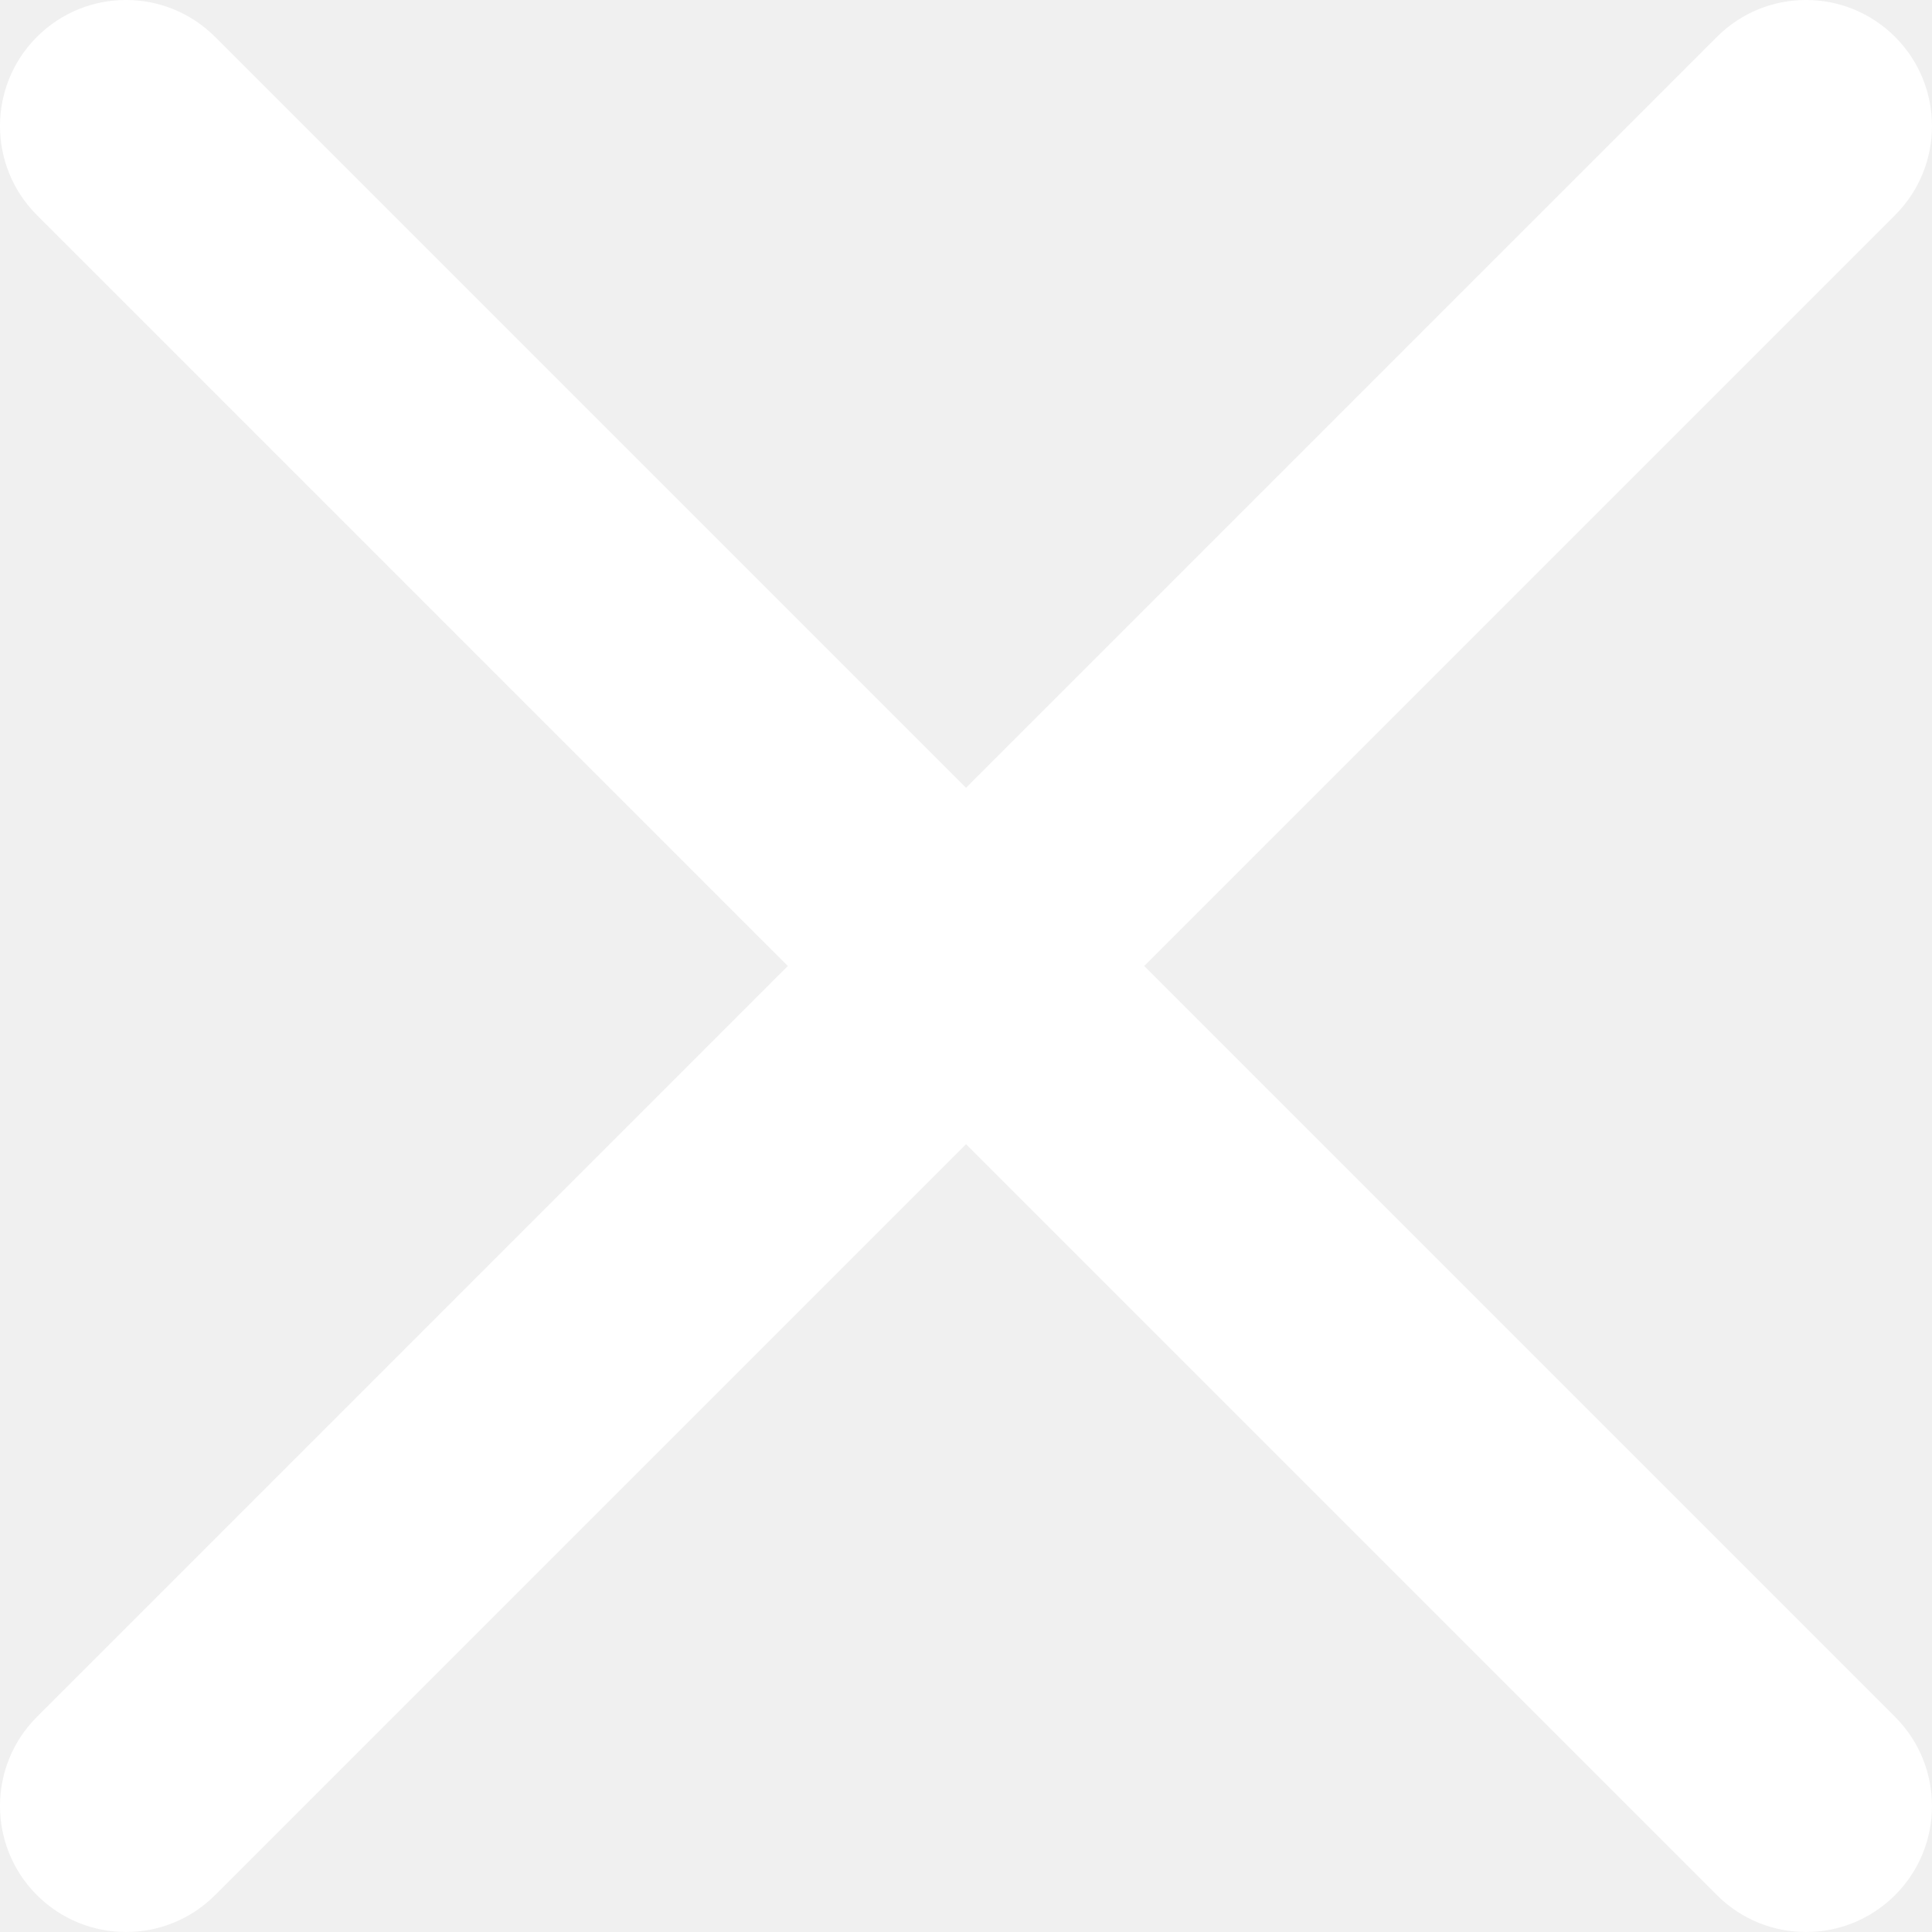
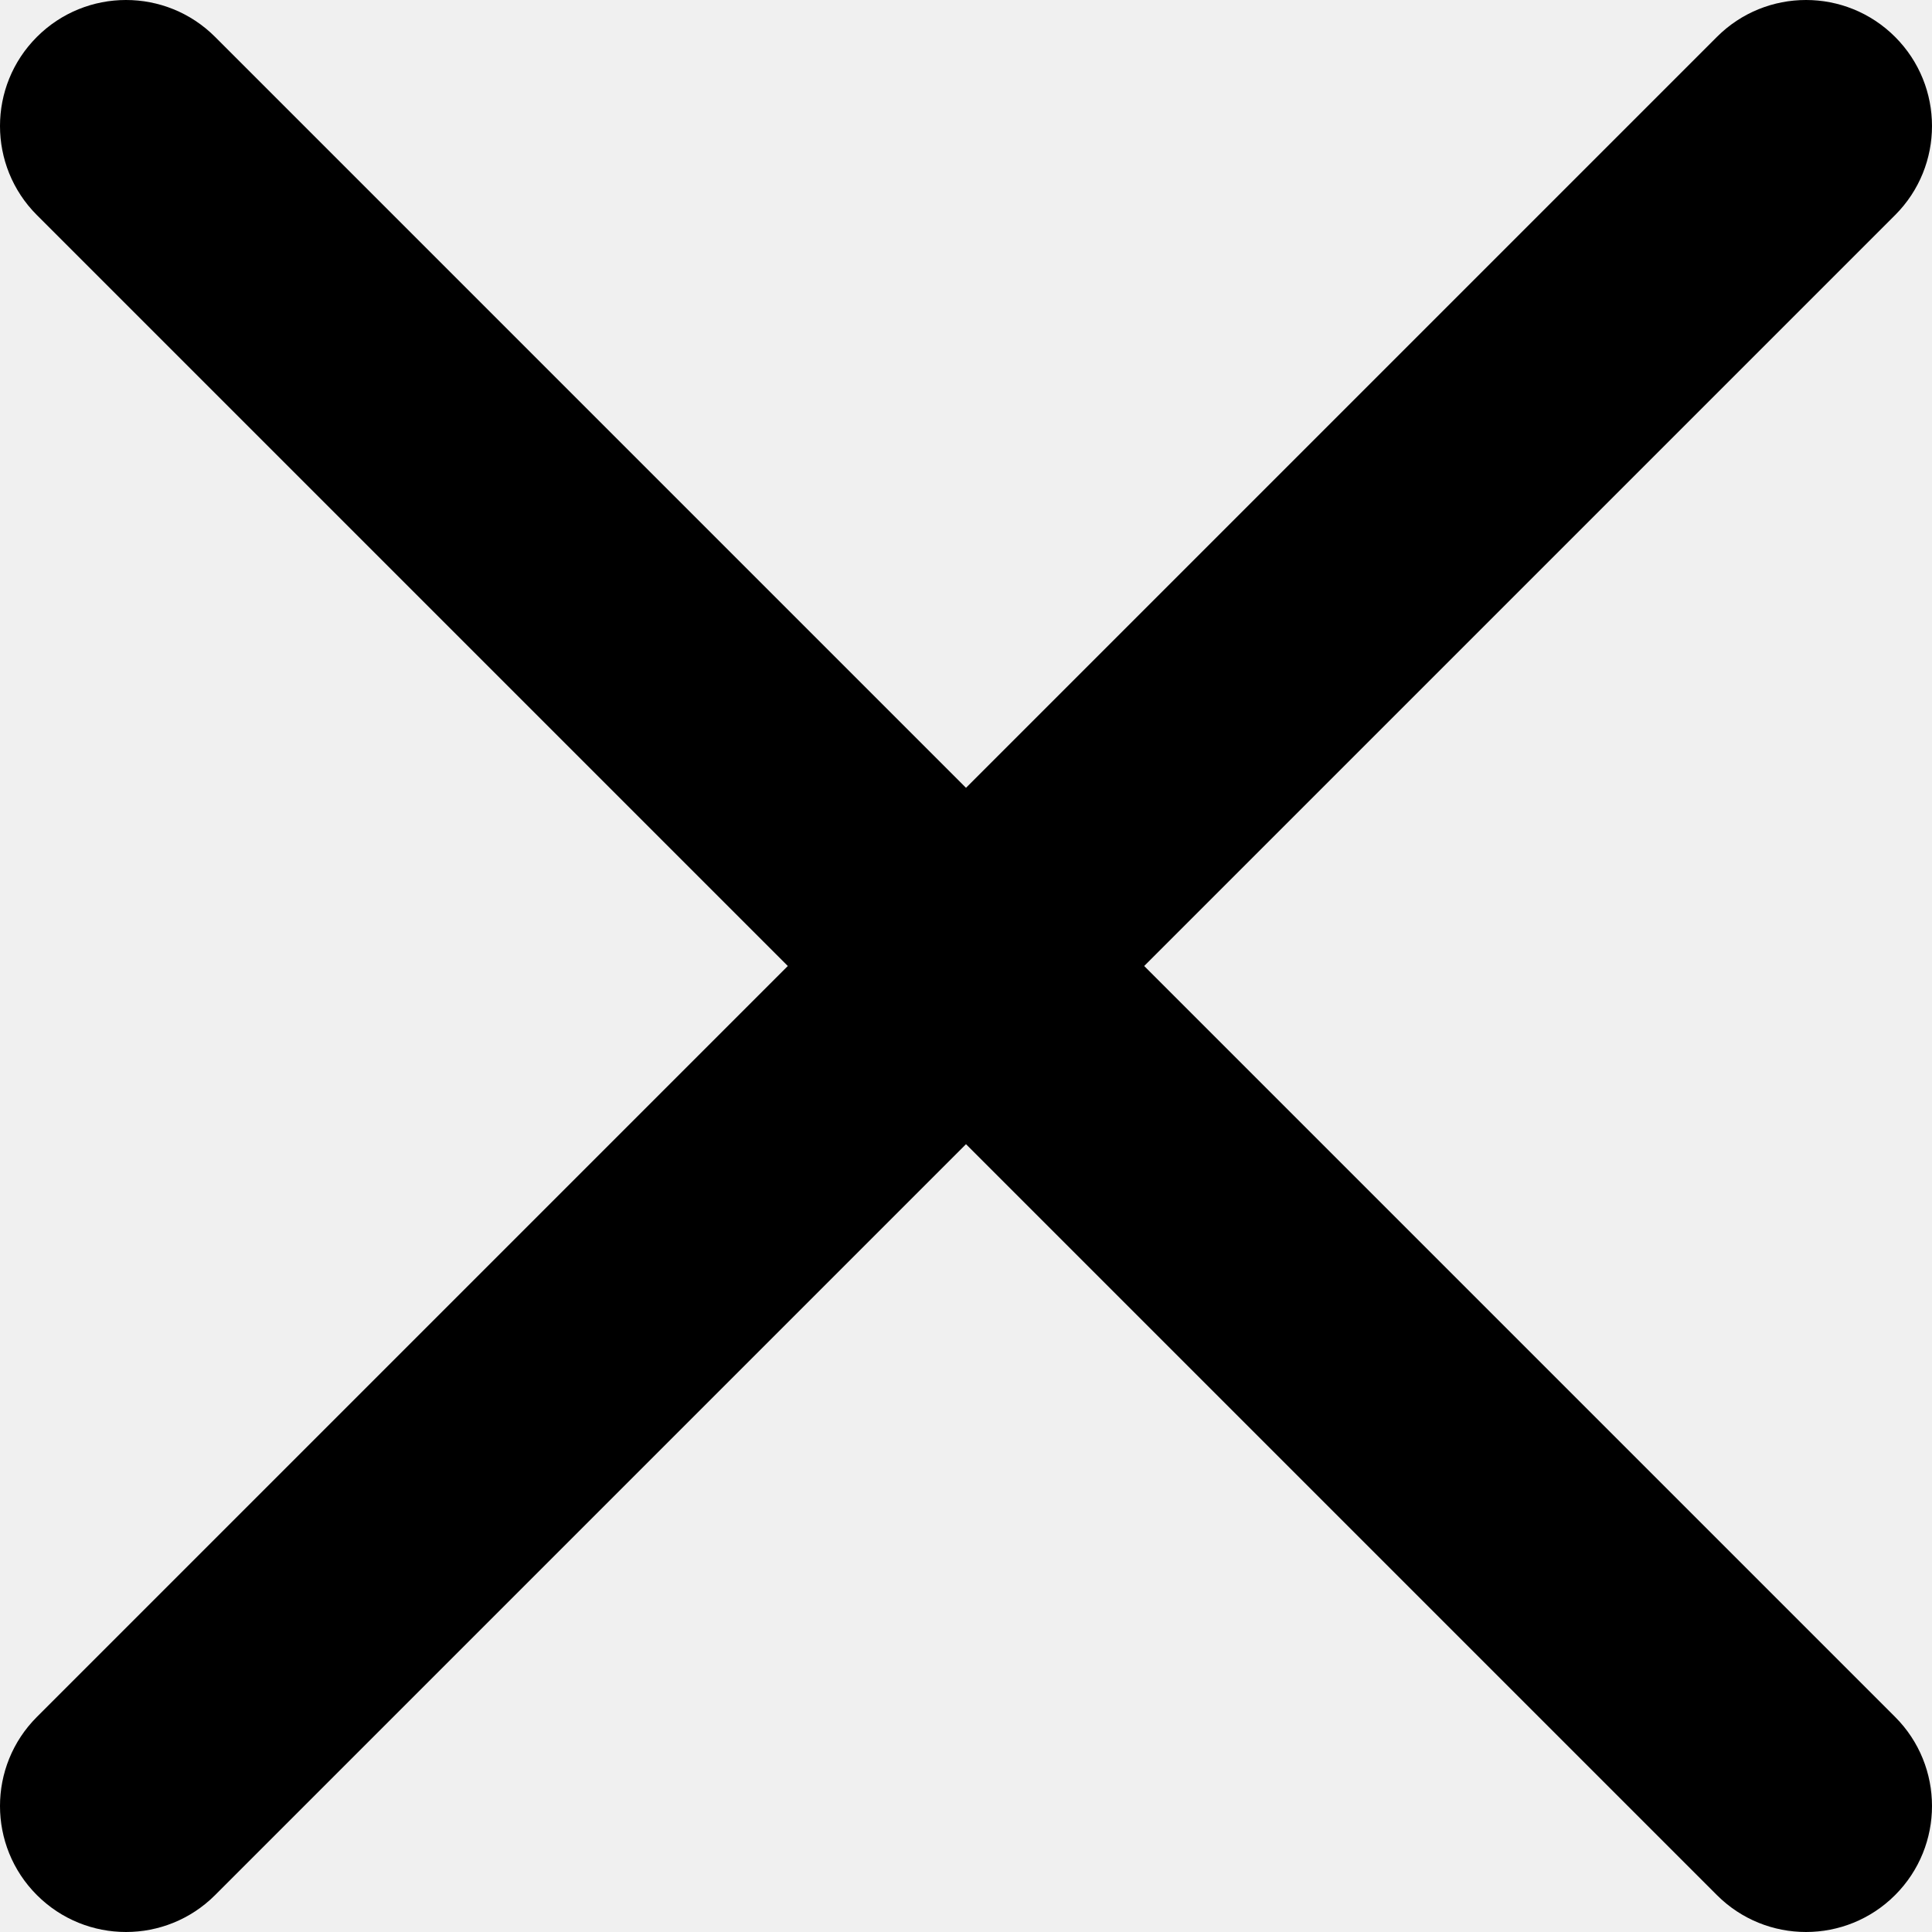
- <svg xmlns="http://www.w3.org/2000/svg" width="368" height="368" viewBox="0 0 368 368" fill="white">
+ <svg xmlns="http://www.w3.org/2000/svg" width="368" height="368" viewBox="0 0 368 368" fill="currentColor">
  <path d="M7.029 327.03C-2.343 336.403 -2.343 351.597 7.029 360.97C16.402 370.342 31.598 370.342 40.971 360.97L7.029 327.03ZM200.97 200.97C210.342 191.597 210.342 176.403 200.97 167.03C191.597 157.658 176.403 157.658 167.03 167.03L200.97 200.97ZM167.03 167.03C157.658 176.403 157.658 191.597 167.03 200.97C176.403 210.342 191.597 210.342 200.97 200.97L167.03 167.03ZM360.97 40.971C370.342 31.598 370.342 16.402 360.97 7.029C351.597 -2.343 336.403 -2.343 327.03 7.029L360.97 40.971ZM200.97 167.03C191.597 157.658 176.403 157.658 167.03 167.03C157.658 176.403 157.658 191.597 167.03 200.97L200.97 167.03ZM327.03 360.97C336.403 370.342 351.597 370.342 360.97 360.97C370.342 351.597 370.342 336.403 360.97 327.03L327.03 360.97ZM167.03 200.97C176.403 210.342 191.597 210.342 200.97 200.97C210.342 191.597 210.342 176.403 200.97 167.03L167.03 200.97ZM40.971 7.029C31.598 -2.343 16.402 -2.343 7.029 7.029C-2.343 16.402 -2.343 31.598 7.029 40.971L40.971 7.029ZM40.971 360.97L200.97 200.97L167.03 167.03L7.029 327.03L40.971 360.97ZM200.97 200.97L360.97 40.971L327.03 7.029L167.03 167.03L200.97 200.97ZM167.03 200.97L327.03 360.97L360.97 327.03L200.97 167.03L167.03 200.97ZM200.97 167.03L40.971 7.029L7.029 40.971L167.03 200.97L200.97 167.03Z" />
</svg>
